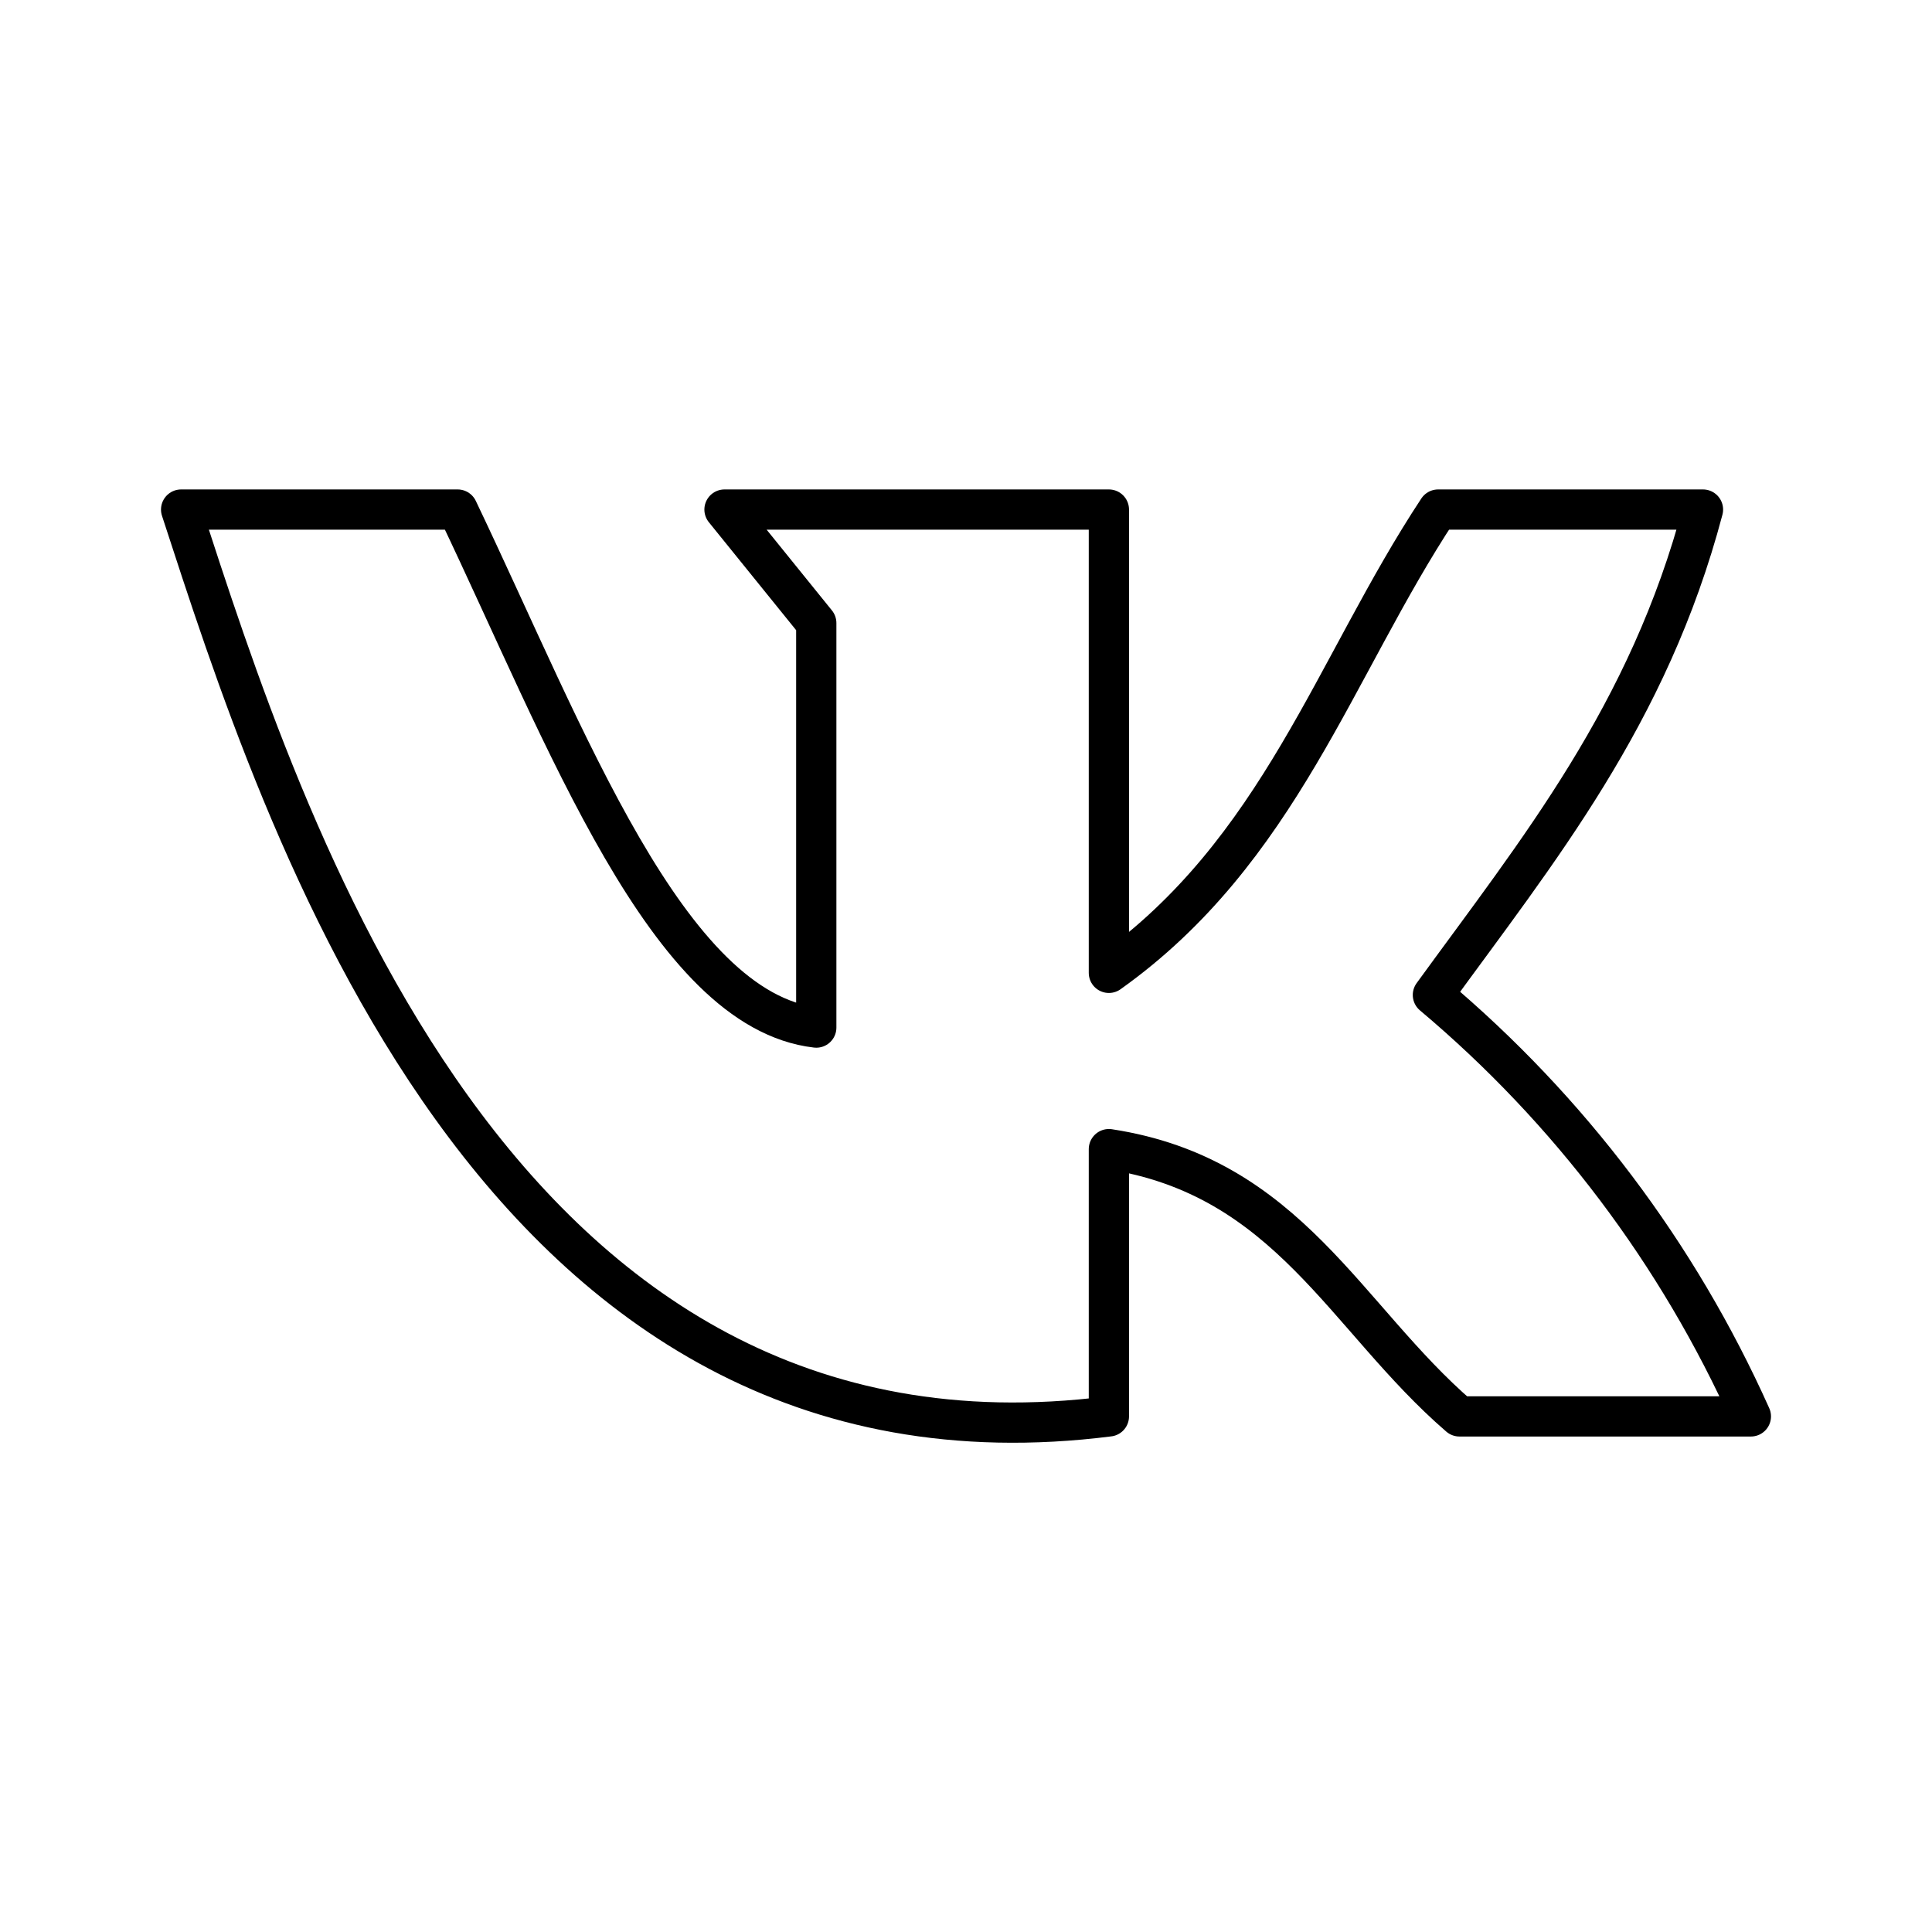
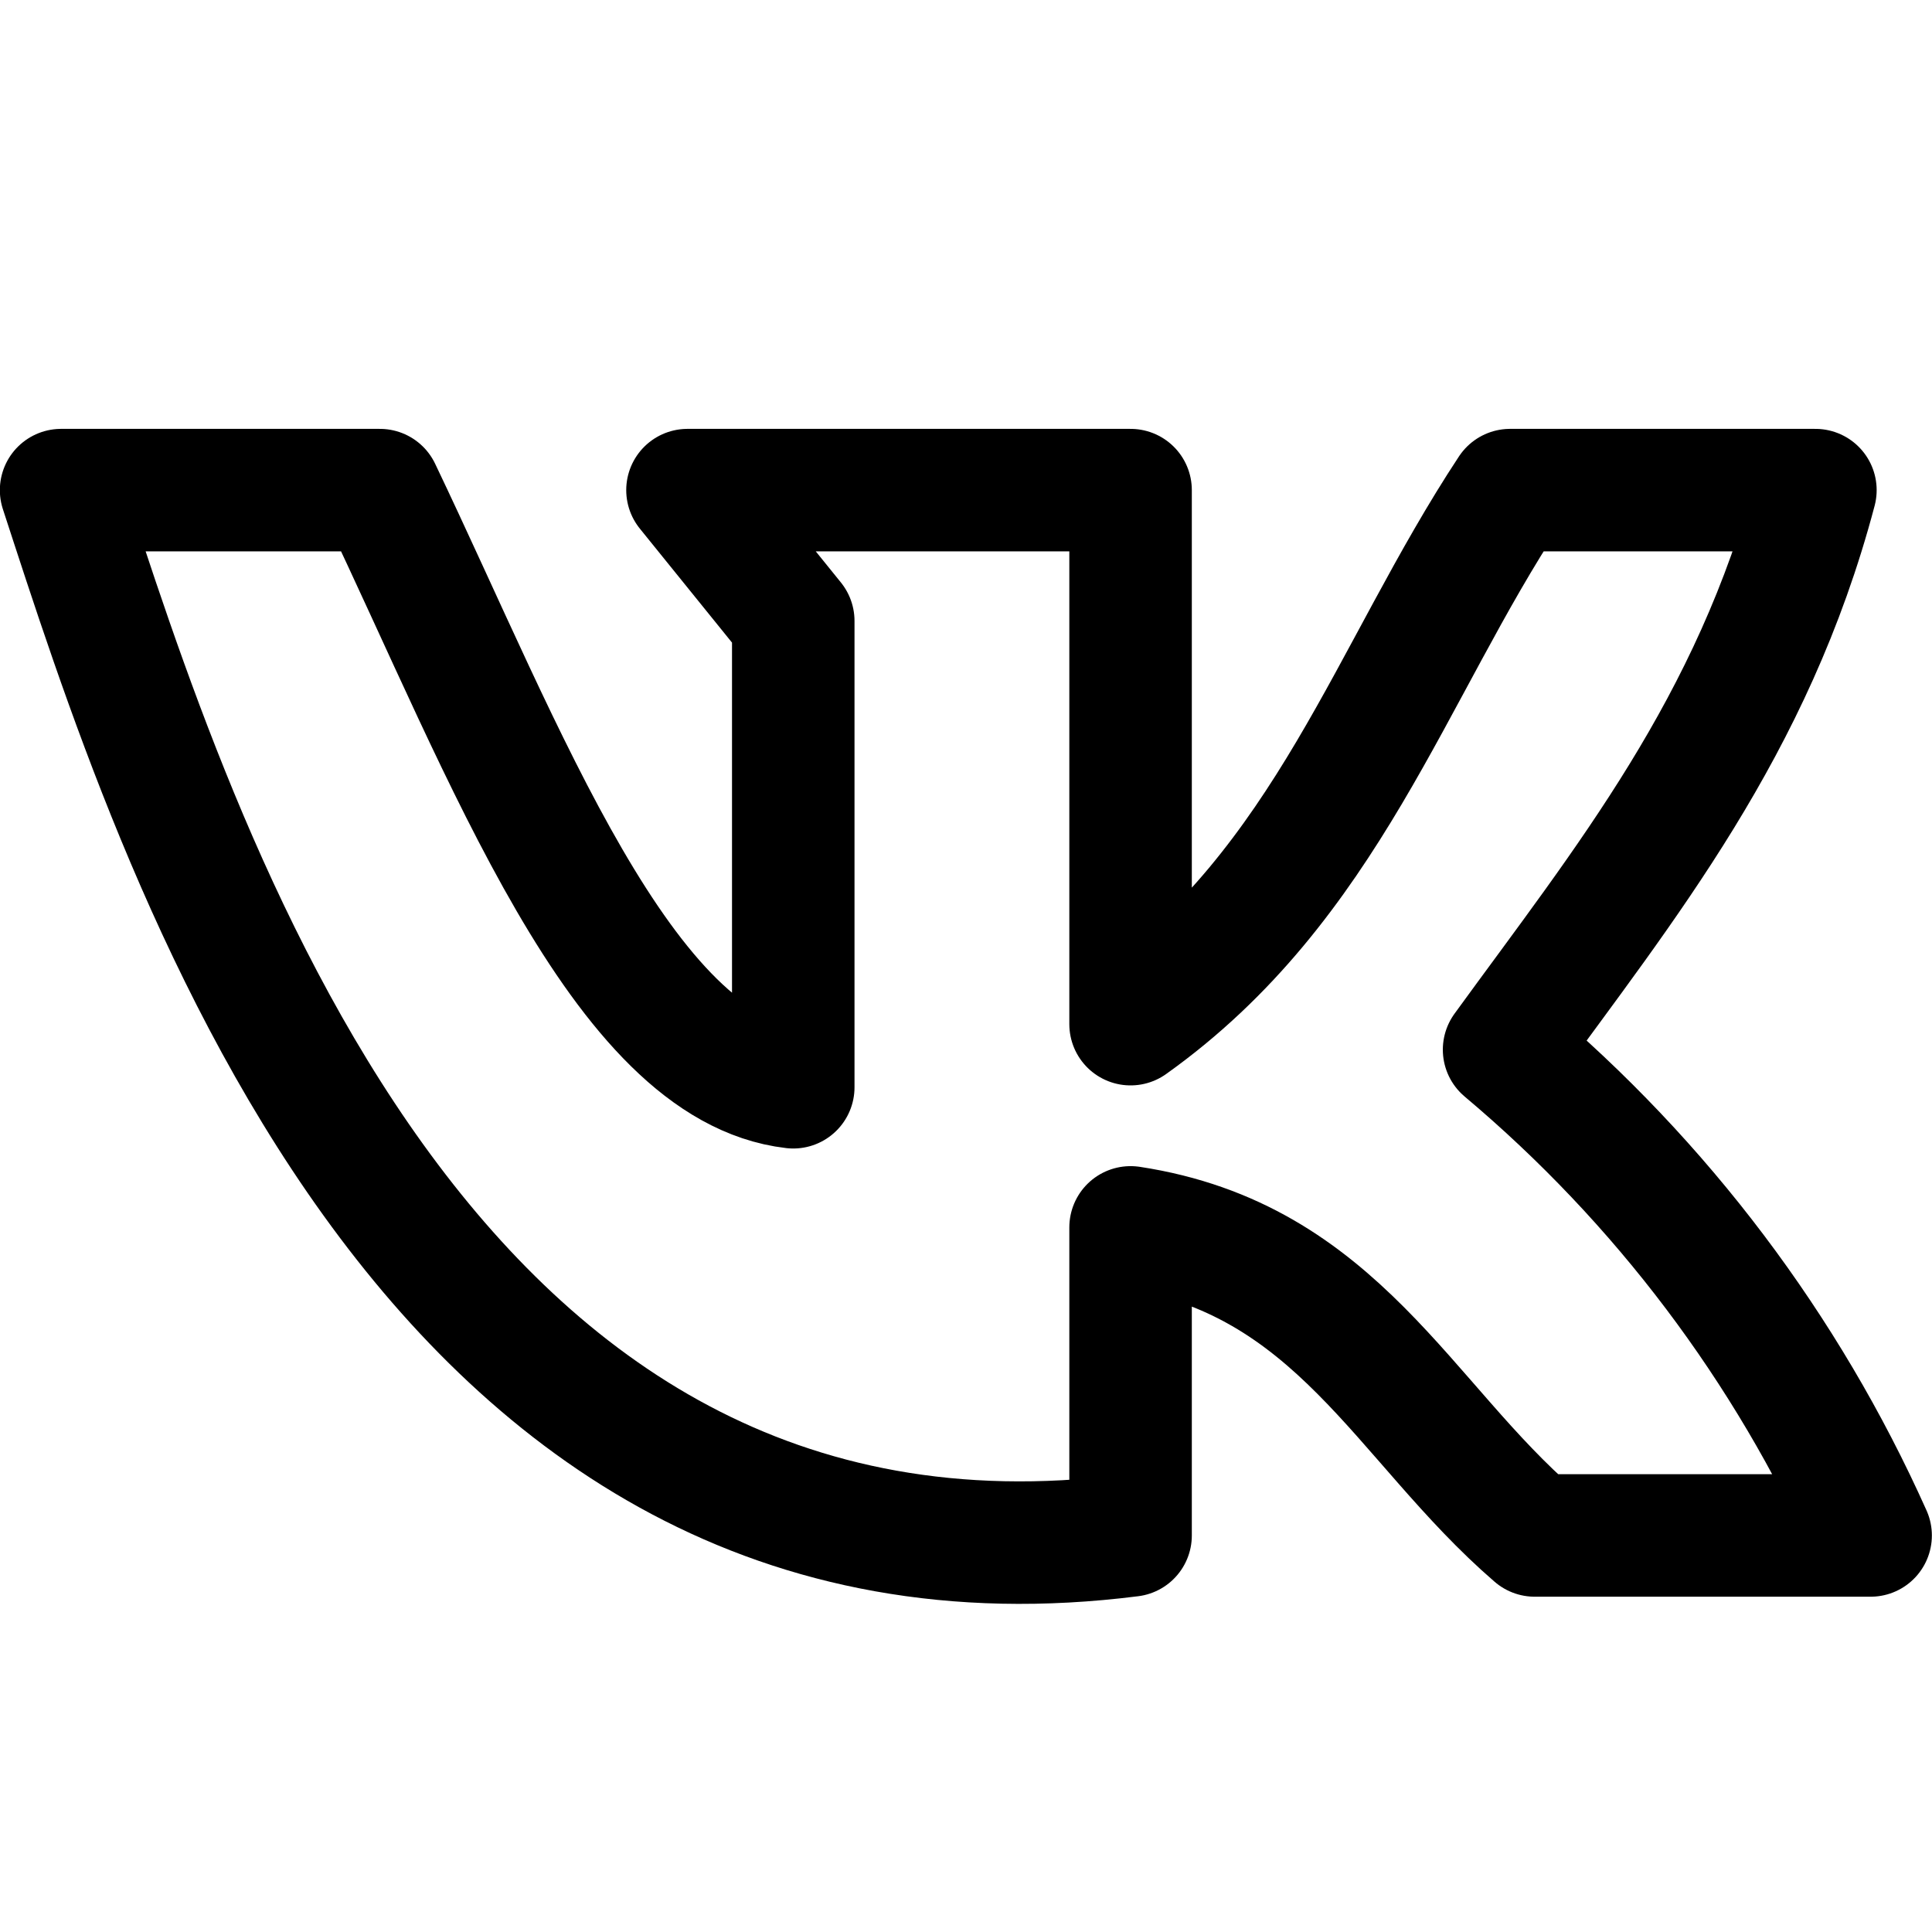
- <svg xmlns="http://www.w3.org/2000/svg" width="800" height="800" viewBox="0 0 48 48">
-   <path d="M27.55 35.19v-6.64c4.46.68 5.87 4.19 8.71 6.64h7.24a29.36 29.36 0 0 0-7.9-10.47c2.6-3.58 5.36-6.95 6.71-12.06h-6.58c-2.58 3.91-3.94 8.49-8.18 11.51V12.66H18l2.28 2.82v10.05c-3.7-.43-6.2-7.2-8.91-12.87H4.5c2.5 7.66 7.76 24.47 23.05 22.53Z" style="fill:none;stroke:#000;stroke-linecap:round;stroke-linejoin:round" />
+ <svg xmlns="http://www.w3.org/2000/svg" viewBox="0 0 256 256" fill="currentColor">
+   <path d="M 149.807,203.456 V 162.634 c 27.42,4.181 36.088,25.76 53.549,40.822 h 44.511 a 180.504,180.504 0 0 0 -48.569,-64.369 c 15.985,-22.01 32.953,-42.728 41.253,-74.144 H 200.097 C 184.235,88.981 175.874,117.139 149.807,135.706 V 64.943 H 91.094 L 105.111,82.28 V 144.067 C 82.364,141.423 66.994,99.802 50.333,64.943 H 8.096 C 23.466,112.036 55.805,215.383 149.807,203.456 Z" style="fill:none;stroke:currentColor;stroke-width:16.231;stroke-linecap:round;stroke-linejoin:round;stroke-dasharray:none" />
</svg>
